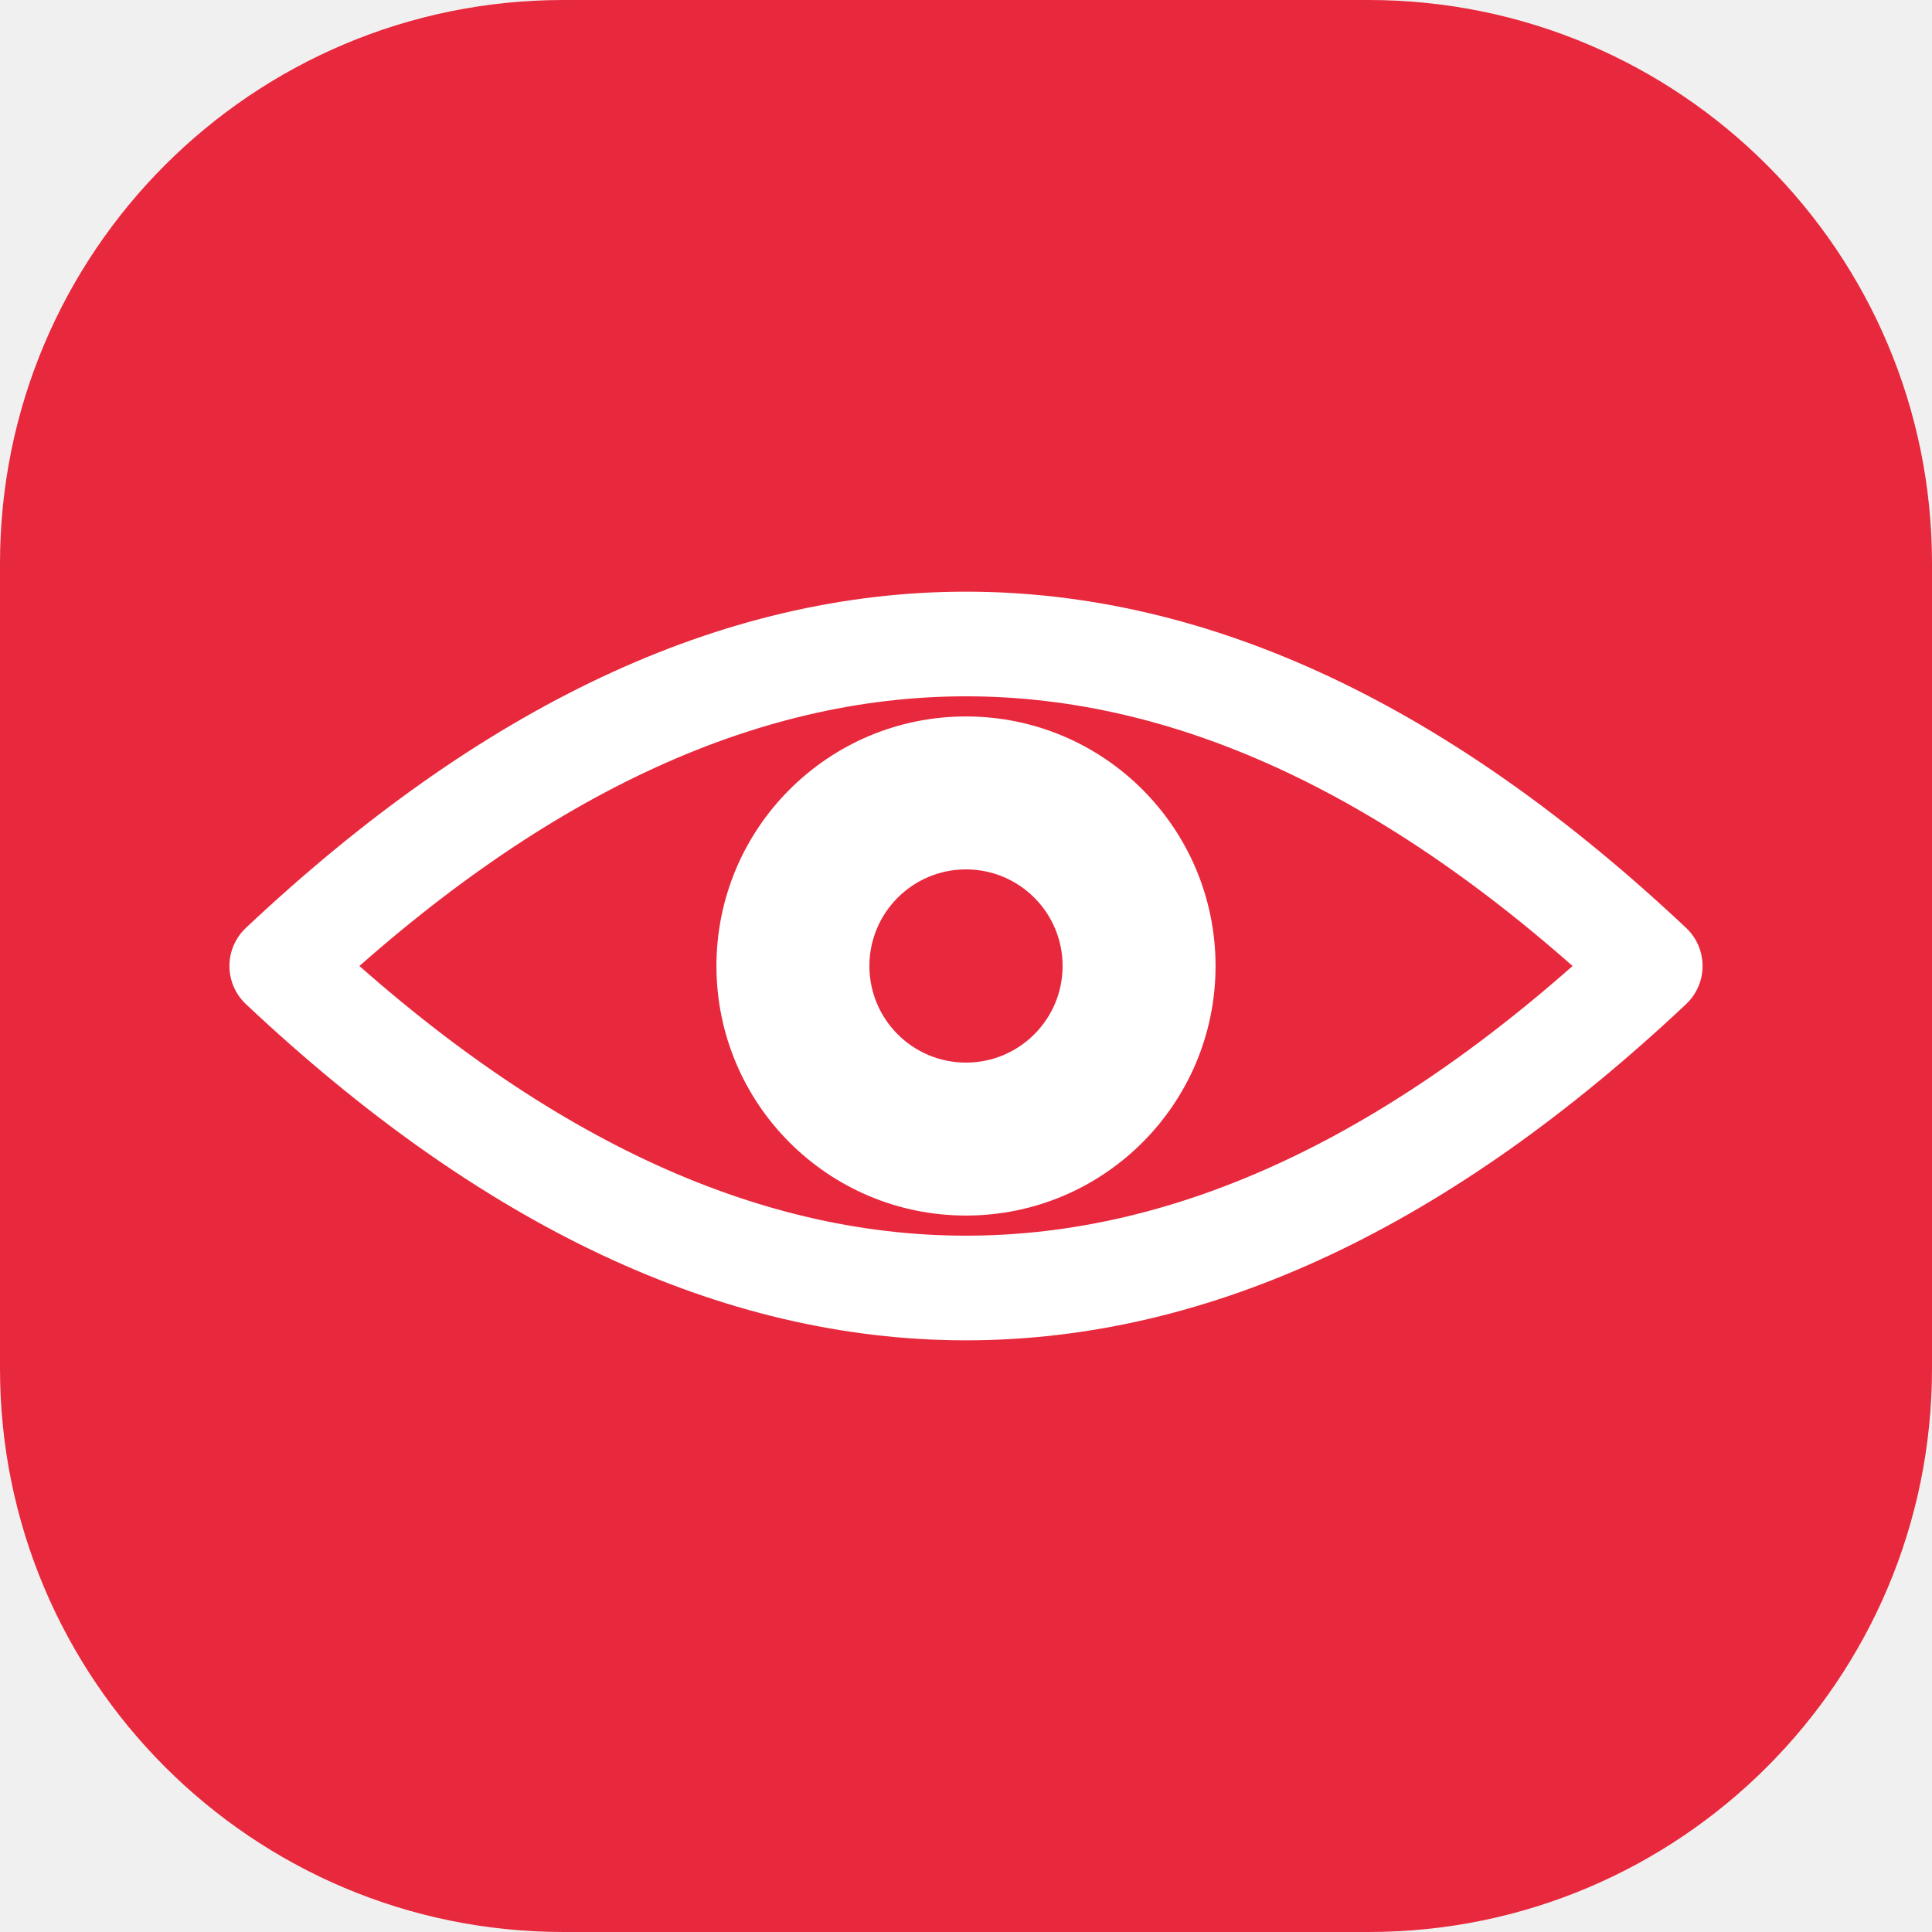
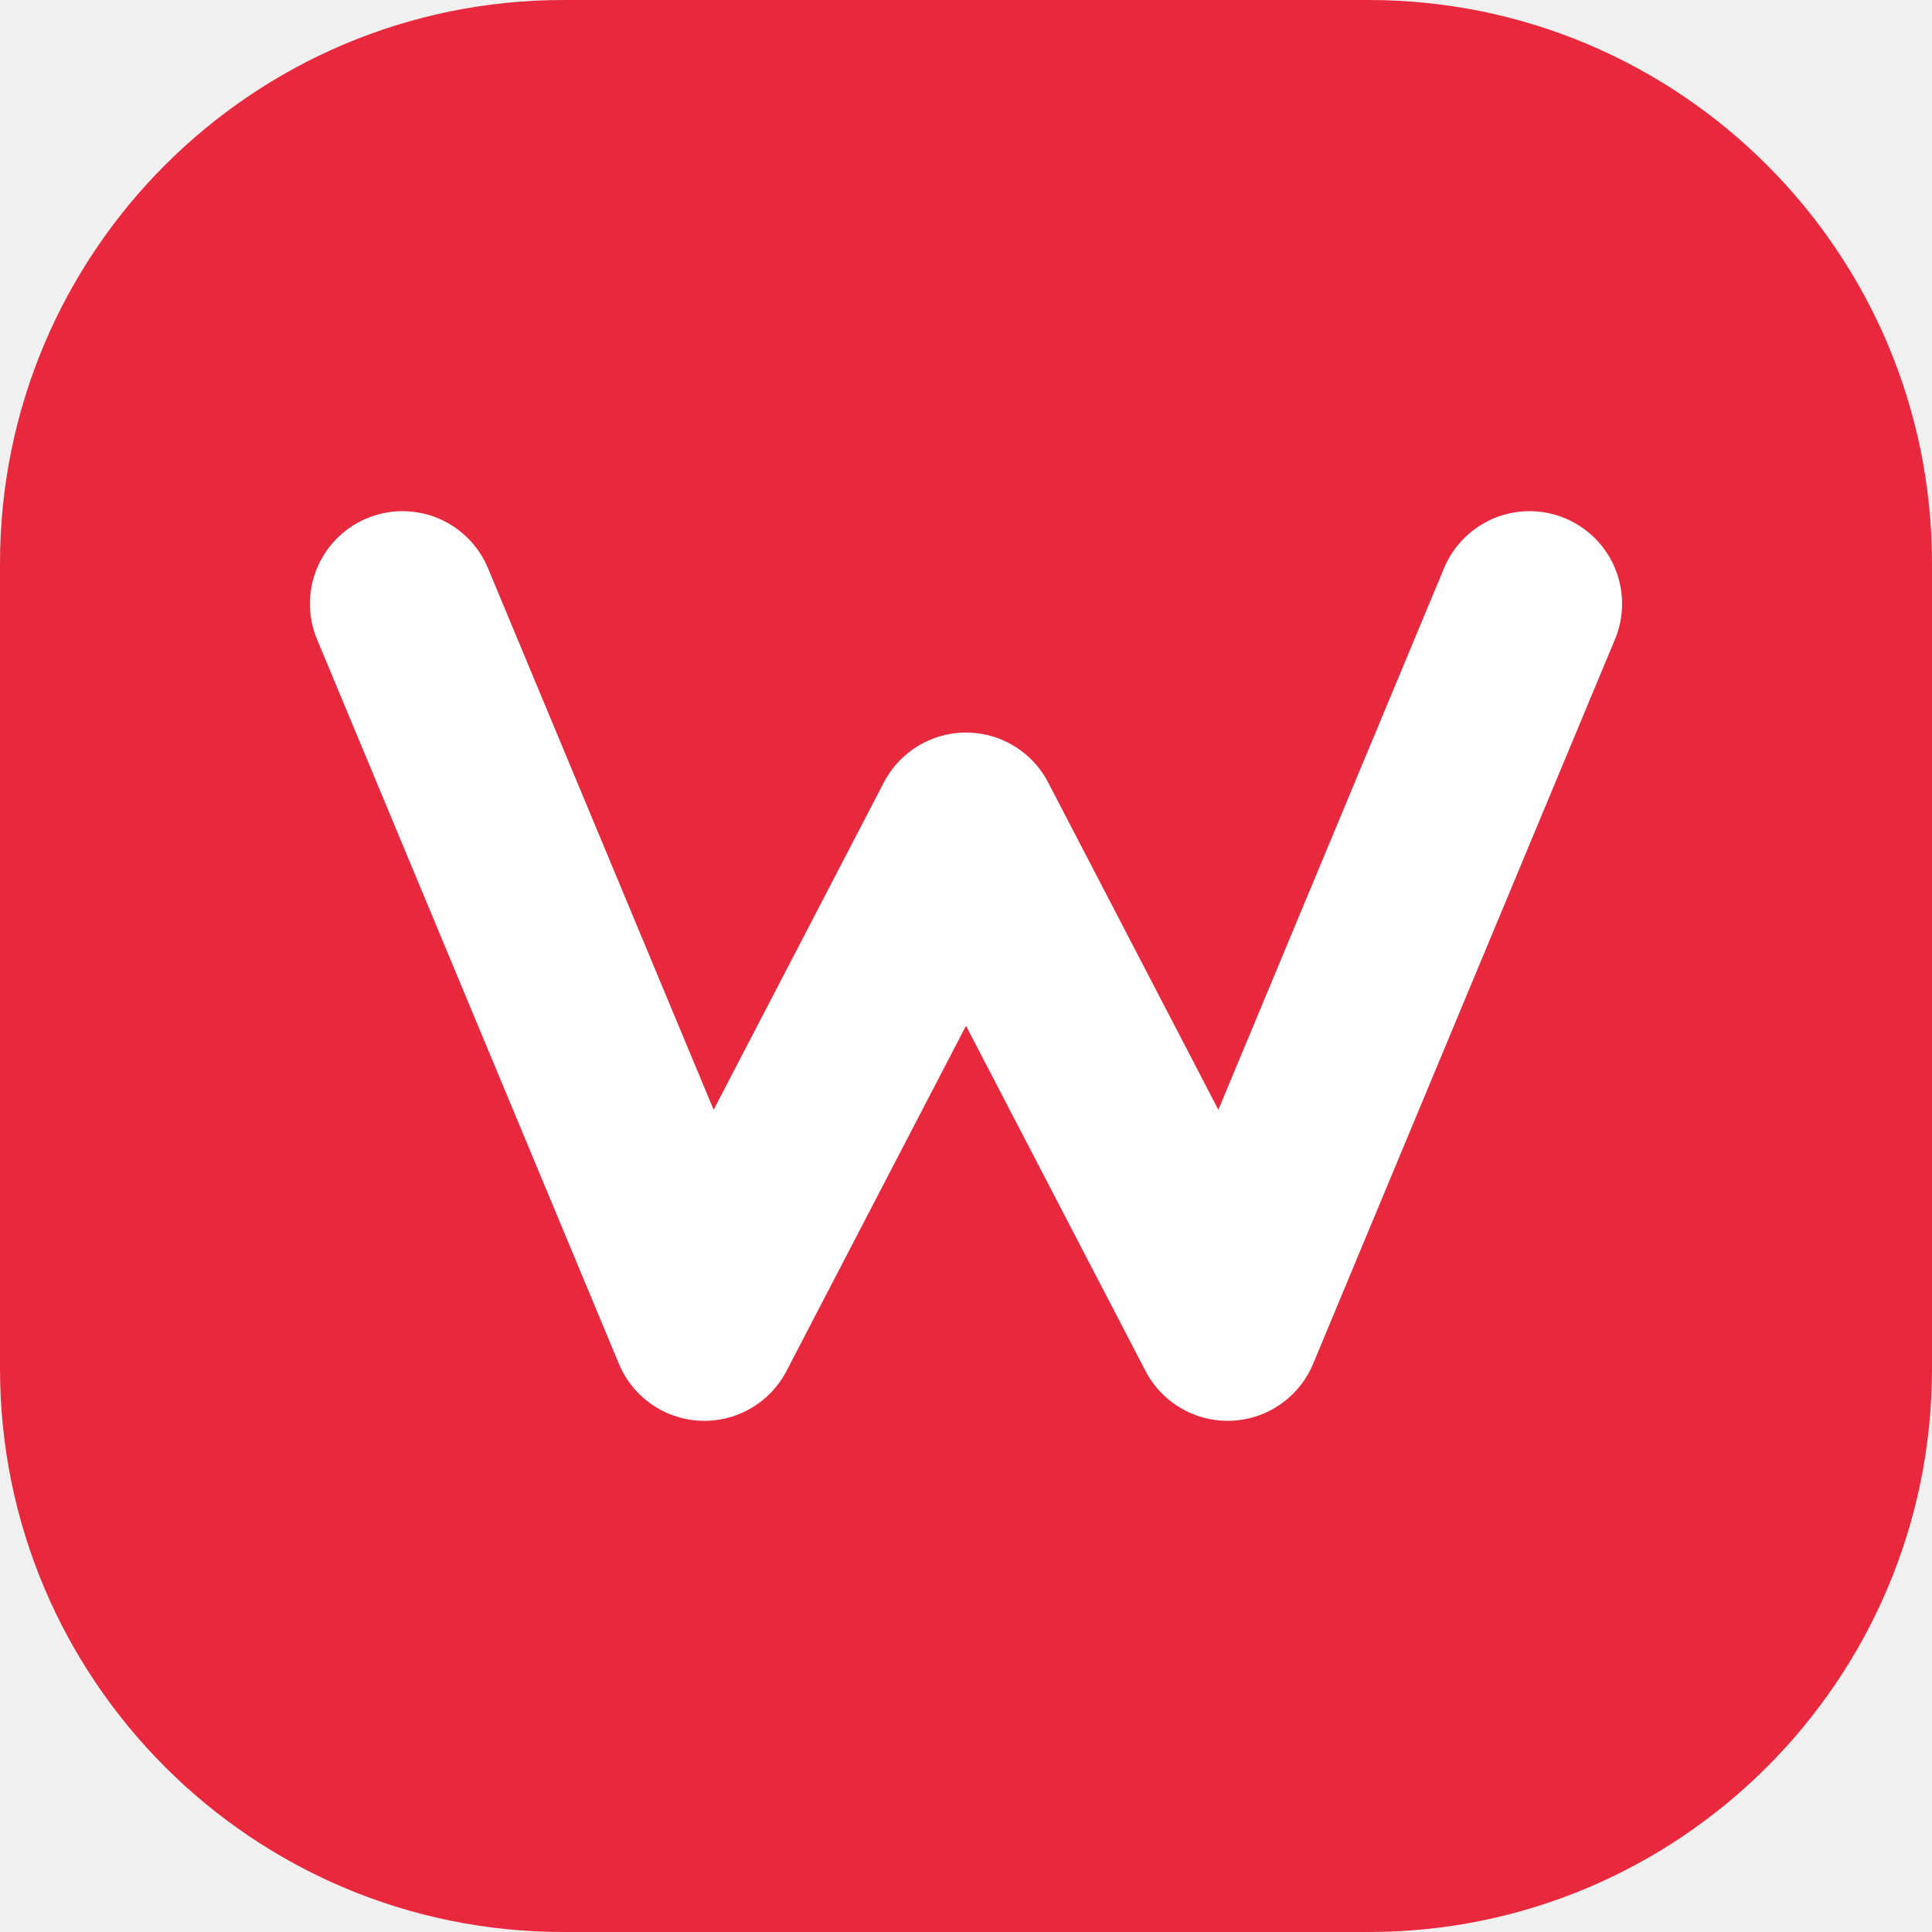
<svg xmlns="http://www.w3.org/2000/svg" viewBox="0 0 48 48">
  <rect width="48" height="48" rx="14" fill="#e8283c" />
-   <path d="M7 24Q24 8 41 24Q24 40 7 24Z" fill="none" stroke="#fff" stroke-width="2.6" stroke-linejoin="round" />
-   <circle cx="24" cy="24" r="6.2" fill="#fff" />
-   <circle cx="24" cy="24" r="2.4" fill="#e8283c" />
+   <path d="M10 15l7.5 18L24 20.5 30.5 33 38 15" fill="none" stroke="#fff" stroke-width="4.6" stroke-linecap="round" stroke-linejoin="round" />
</svg>
